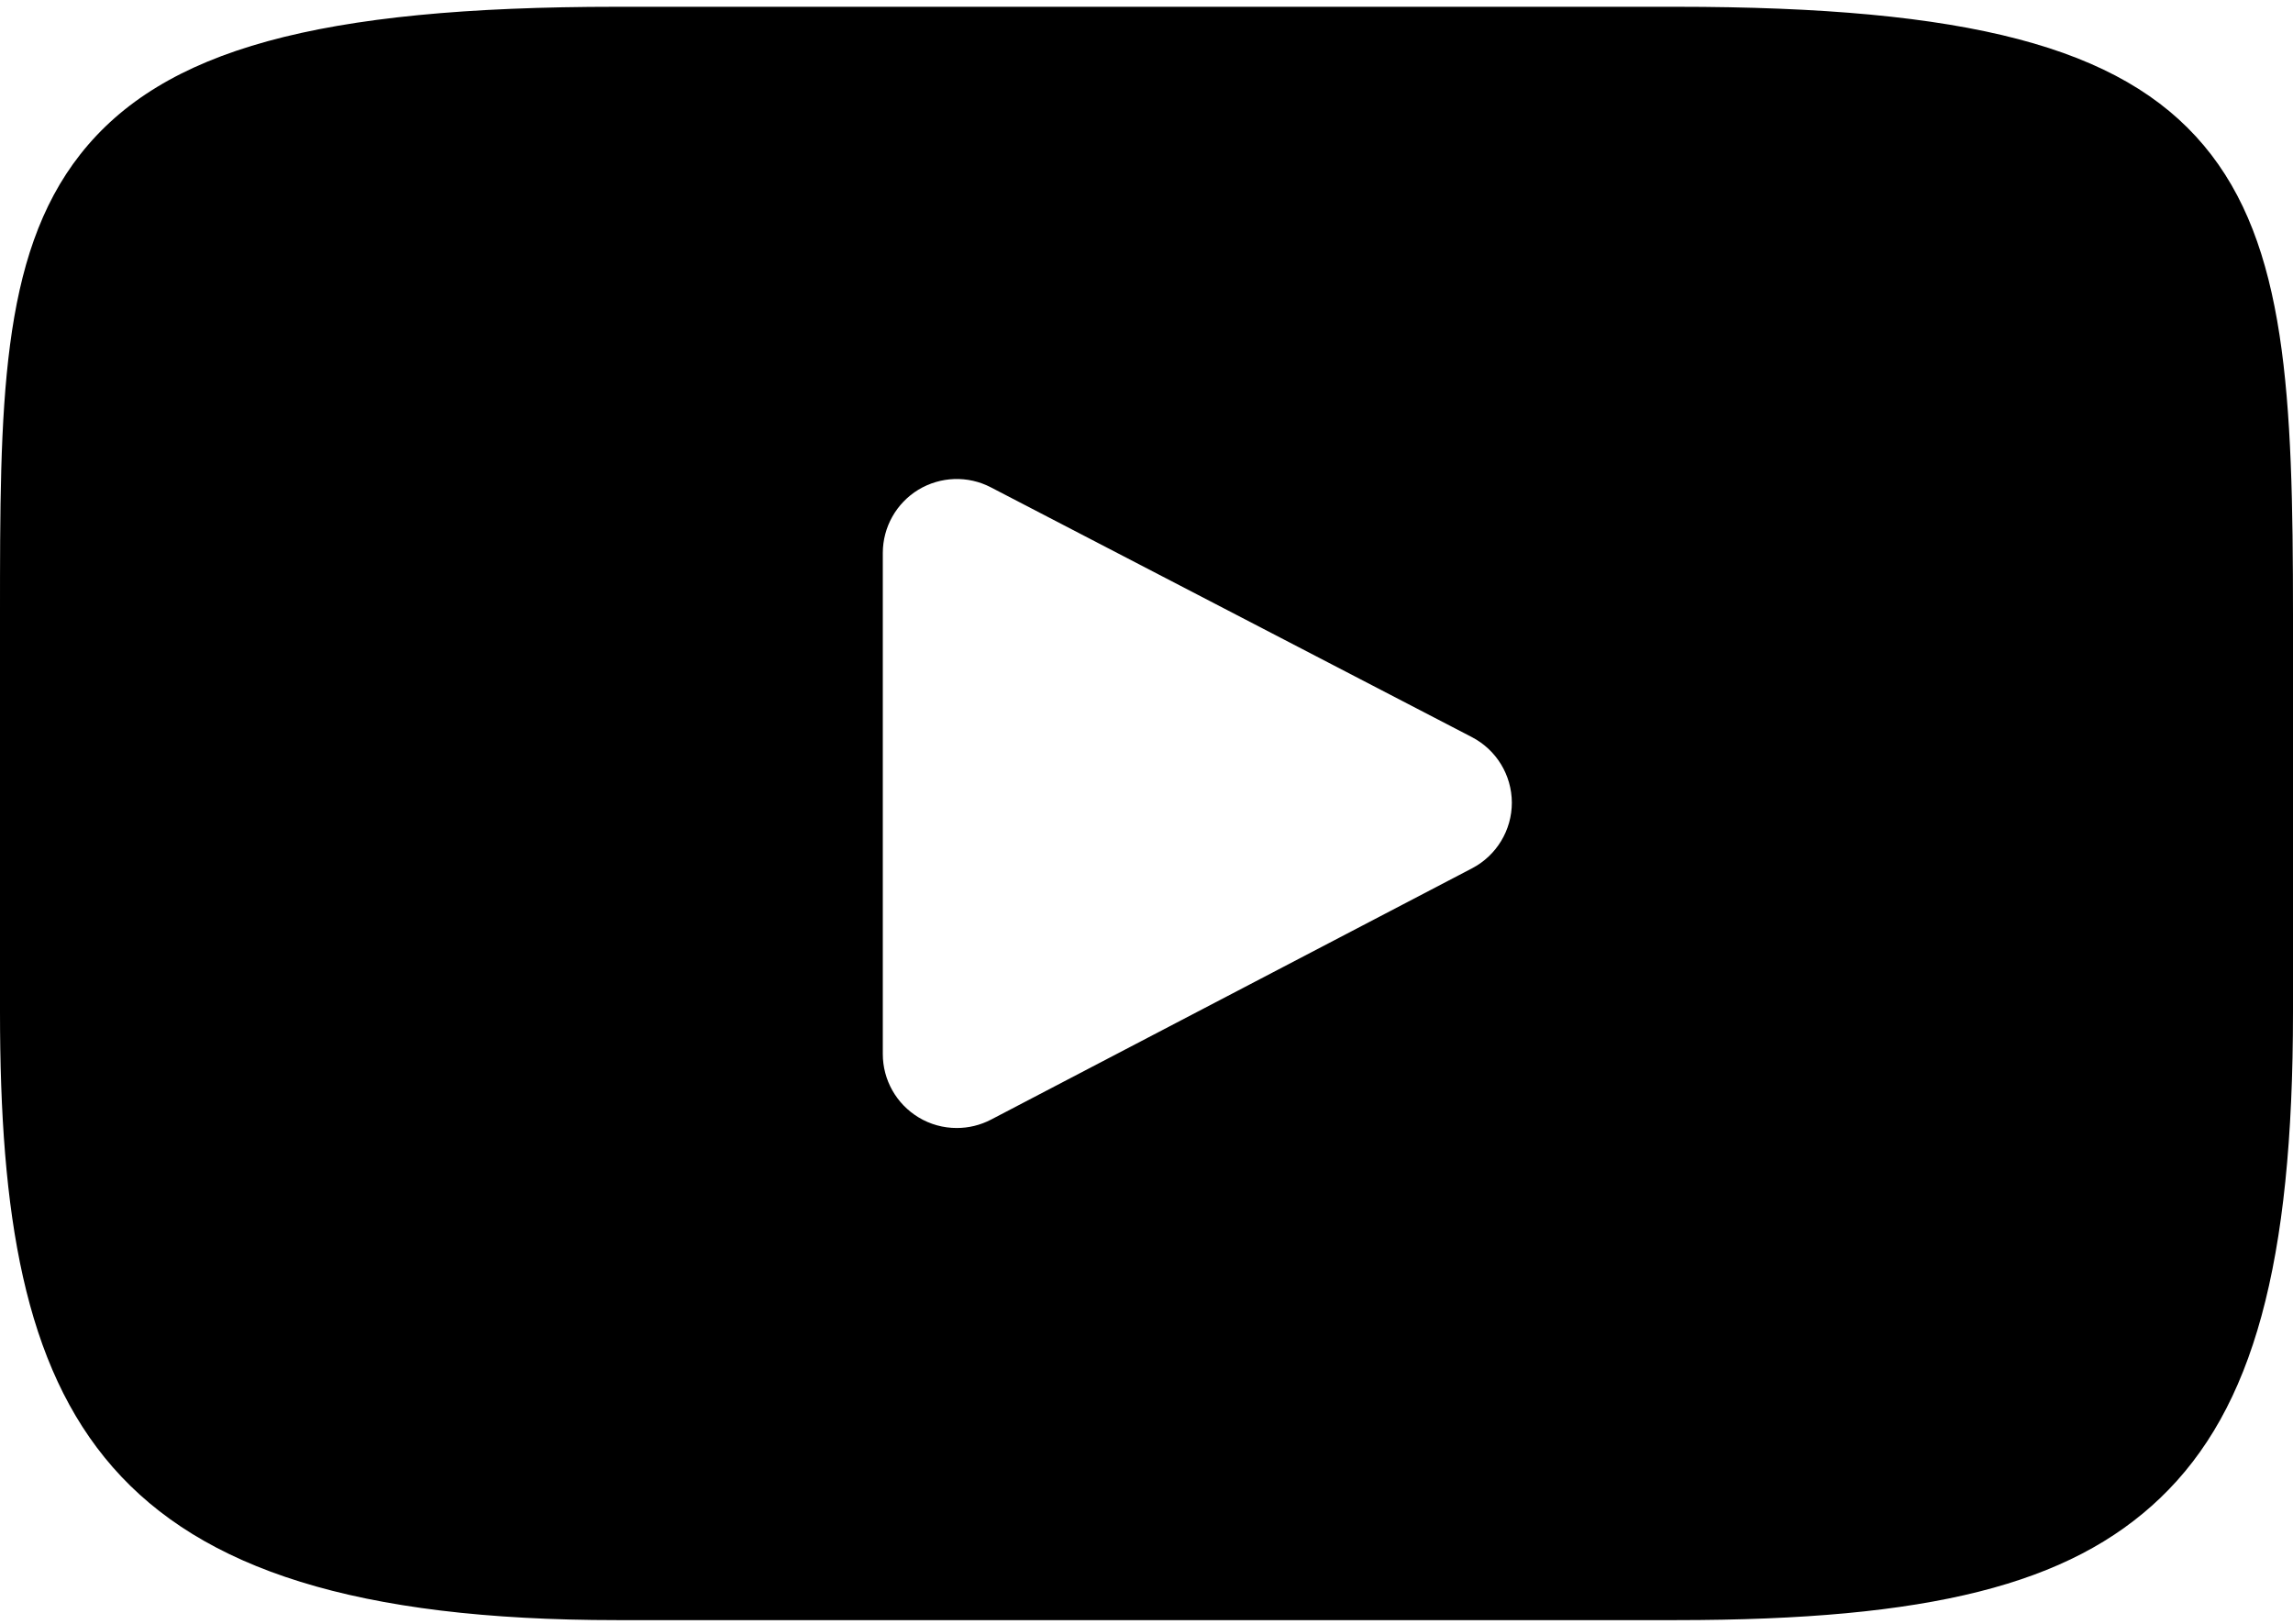
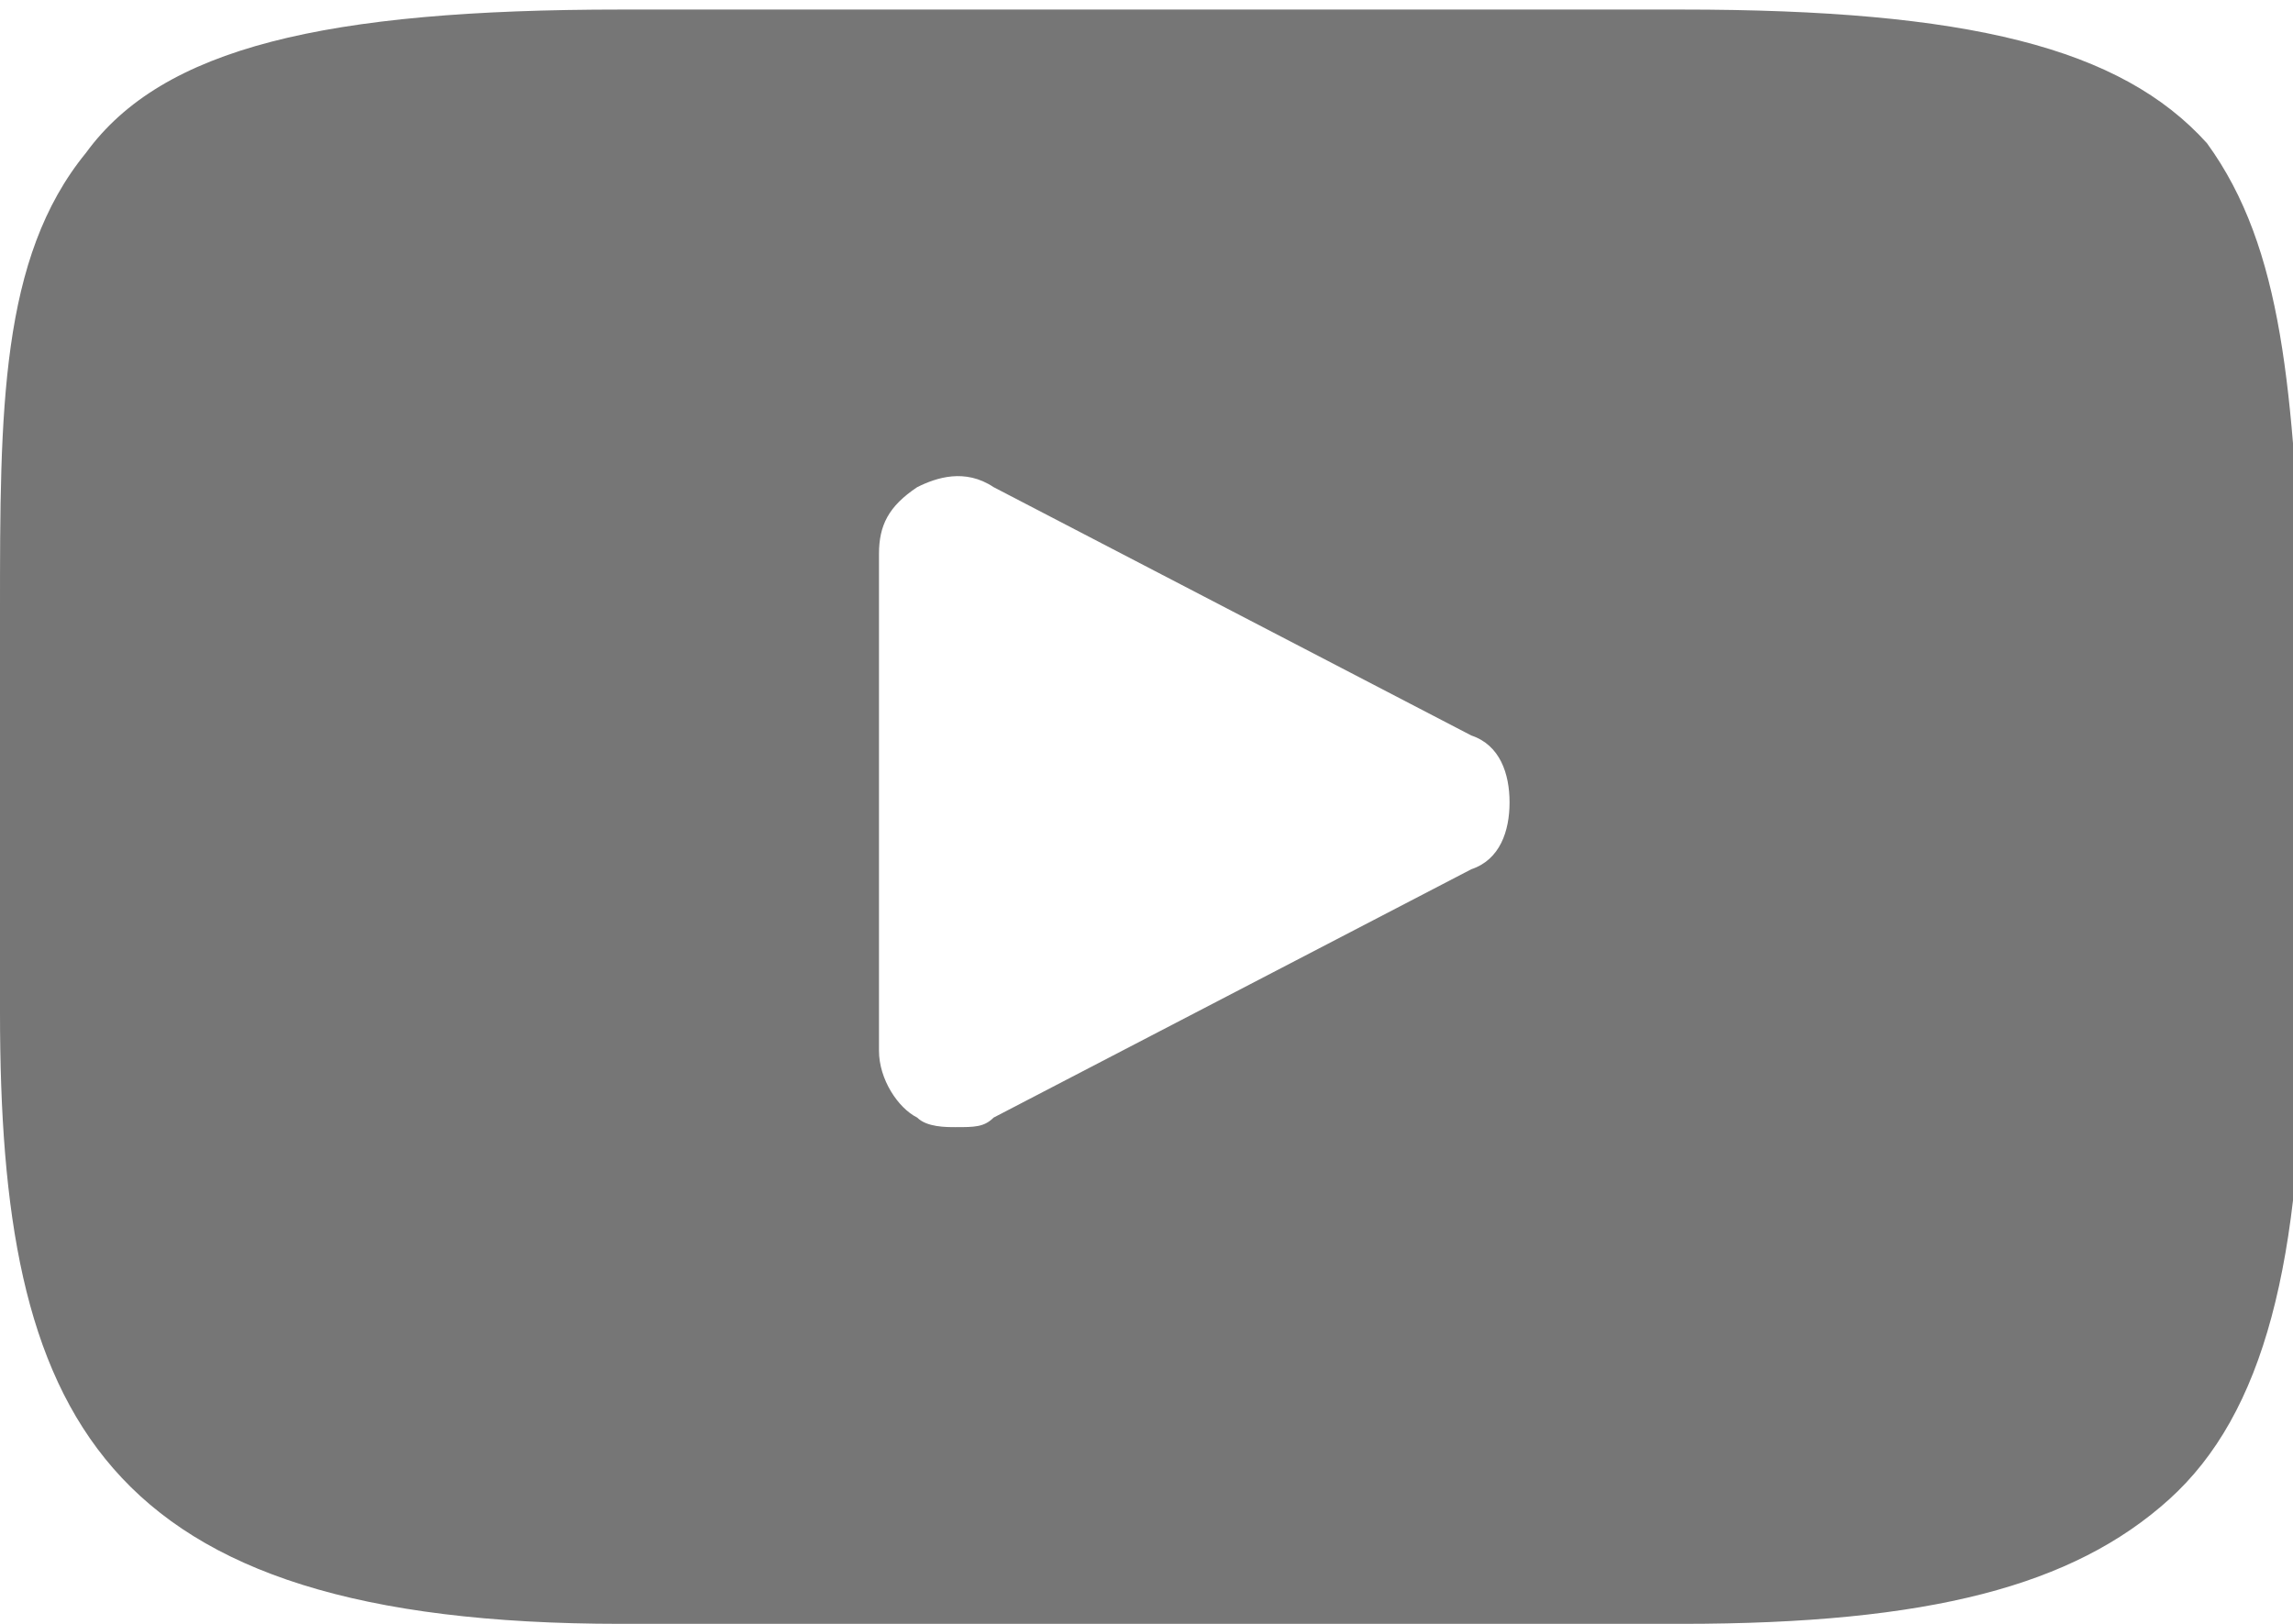
- <svg xmlns="http://www.w3.org/2000/svg" width="24px" height="17px" viewBox="0 0 24 17" version="1.1">
-   <defs />
-   <g id="Icons" stroke="none" stroke-width="1" fill="none" fill-rule="evenodd">
-     <g id="socialmedia_youtube" transform="translate(-12, -15)" fill="#000000">
-       <g transform="translate(12, 15)" id="youtube">
-         <path d="M23.065,1.521 C22.198,0.491 20.599,0.071 17.544,0.071 L6.456,0.071 C3.331,0.071 1.705,0.518 0.841,1.615 C0,2.684 0,4.259 0,6.439 L0,10.594 C0,14.817 0.998,16.961 6.456,16.961 L17.544,16.961 C20.193,16.961 21.661,16.591 22.611,15.682 C23.584,14.75 24,13.228 24,10.594 L24,6.439 C24,4.14 23.935,2.555 23.065,1.521 L23.065,1.521 Z M15.408,9.09 L10.373,11.721 C10.26,11.78 10.137,11.809 10.014,11.809 C9.875,11.809 9.736,11.772 9.613,11.697 C9.382,11.557 9.24,11.306 9.24,11.035 L9.24,5.789 C9.24,5.519 9.381,5.268 9.612,5.127 C9.844,4.987 10.131,4.977 10.371,5.102 L15.406,7.717 C15.662,7.85 15.823,8.114 15.824,8.403 C15.824,8.691 15.664,8.956 15.408,9.09 L15.408,9.09 Z" />
+ <svg xmlns="http://www.w3.org/2000/svg" version="1.1" id="Ebene_1" x="0px" y="0px" viewBox="0 0 24 17" style="enable-background:new 0 0 24 17;" xml:space="preserve">
+   <style type="text/css">
+ 	.st0{fill:#767676;}
+ </style>
+   <g id="Icons">
+     <g id="socialmedia_youtube" transform="translate(-12, -15)">
+       <g id="youtube" transform="translate(12, 15)">
+         <path class="st0" d="M23.1,1.5c-0.9-1-2.5-1.4-5.5-1.4H6.5c-3.1,0-4.8,0.4-5.6,1.5C0,2.7,0,4.3,0,6.4v4.2C0,14.8,1,17,6.5,17     h11.1c2.6,0,4.1-0.4,5.1-1.3c1-0.9,1.4-2.5,1.4-5.1V6.4C24,4.1,23.9,2.6,23.1,1.5L23.1,1.5z M15.4,9.1l-5,2.6     c-0.1,0.1-0.2,0.1-0.4,0.1c-0.1,0-0.3,0-0.4-0.1c-0.2-0.1-0.4-0.4-0.4-0.7V5.8c0-0.3,0.1-0.5,0.4-0.7c0.2-0.1,0.5-0.2,0.8,0     l5,2.6c0.3,0.1,0.4,0.4,0.4,0.7C15.8,8.7,15.7,9,15.4,9.1L15.4,9.1z" />
      </g>
    </g>
  </g>
</svg>
